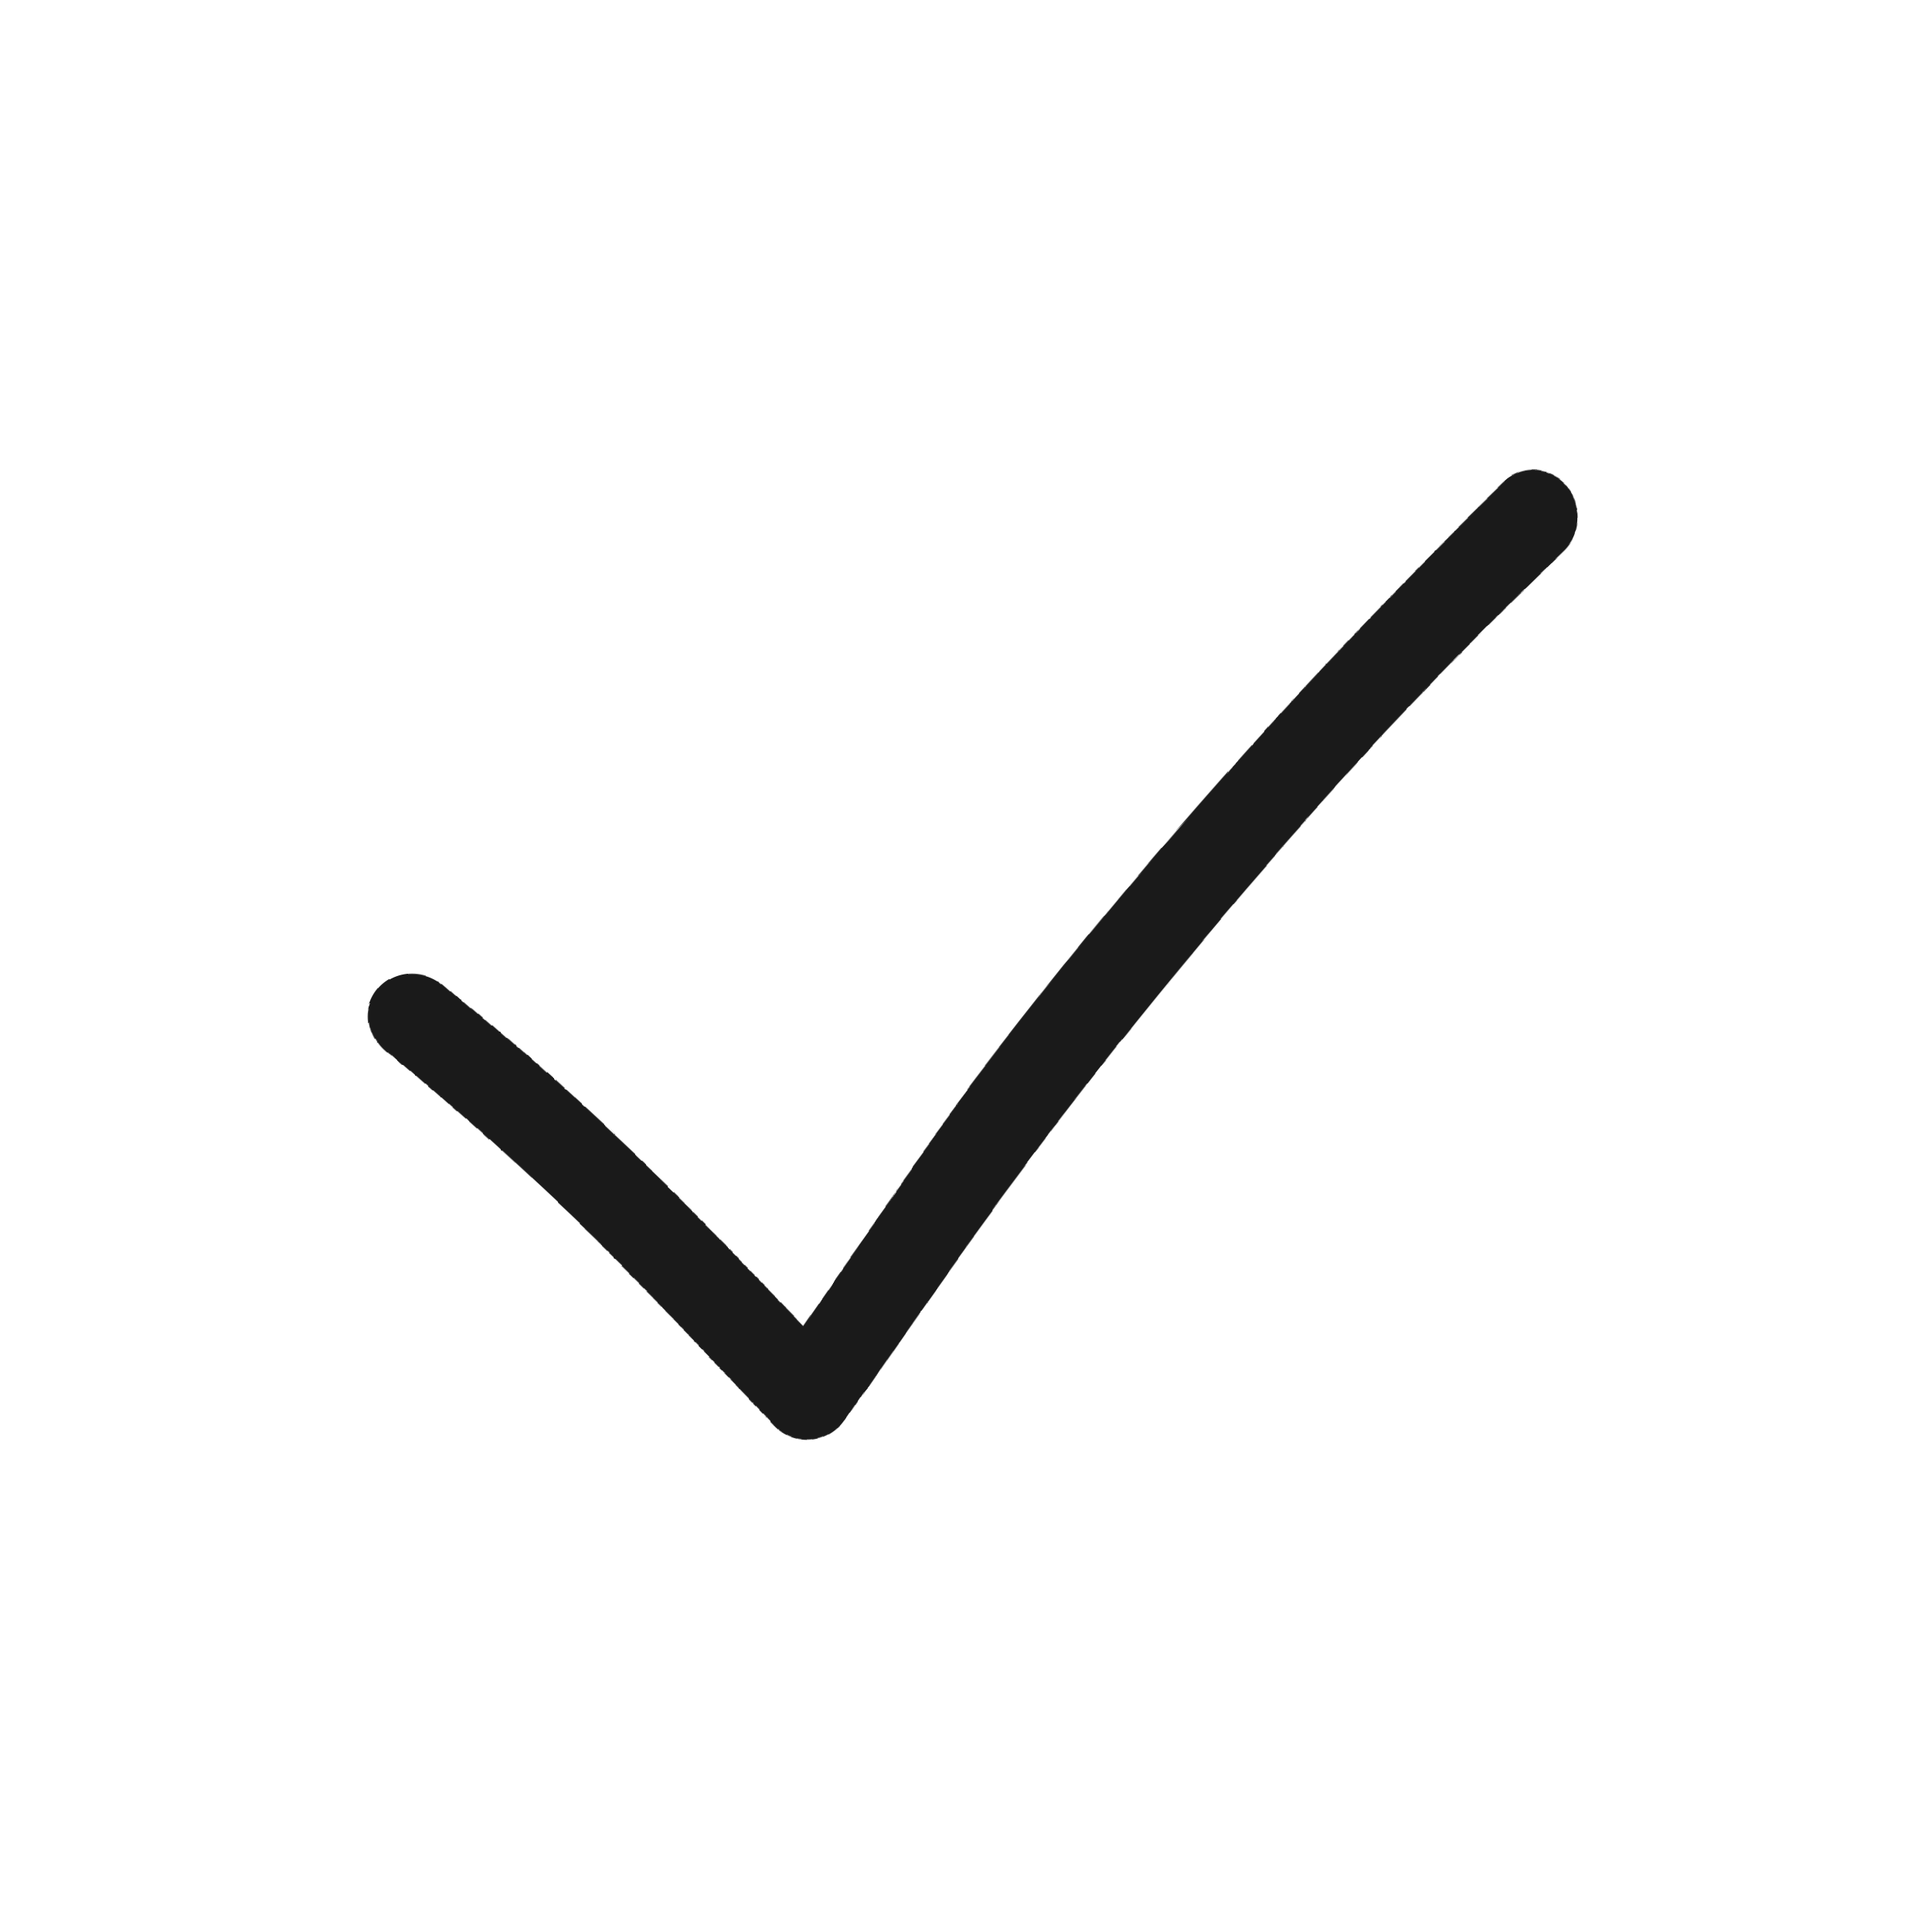
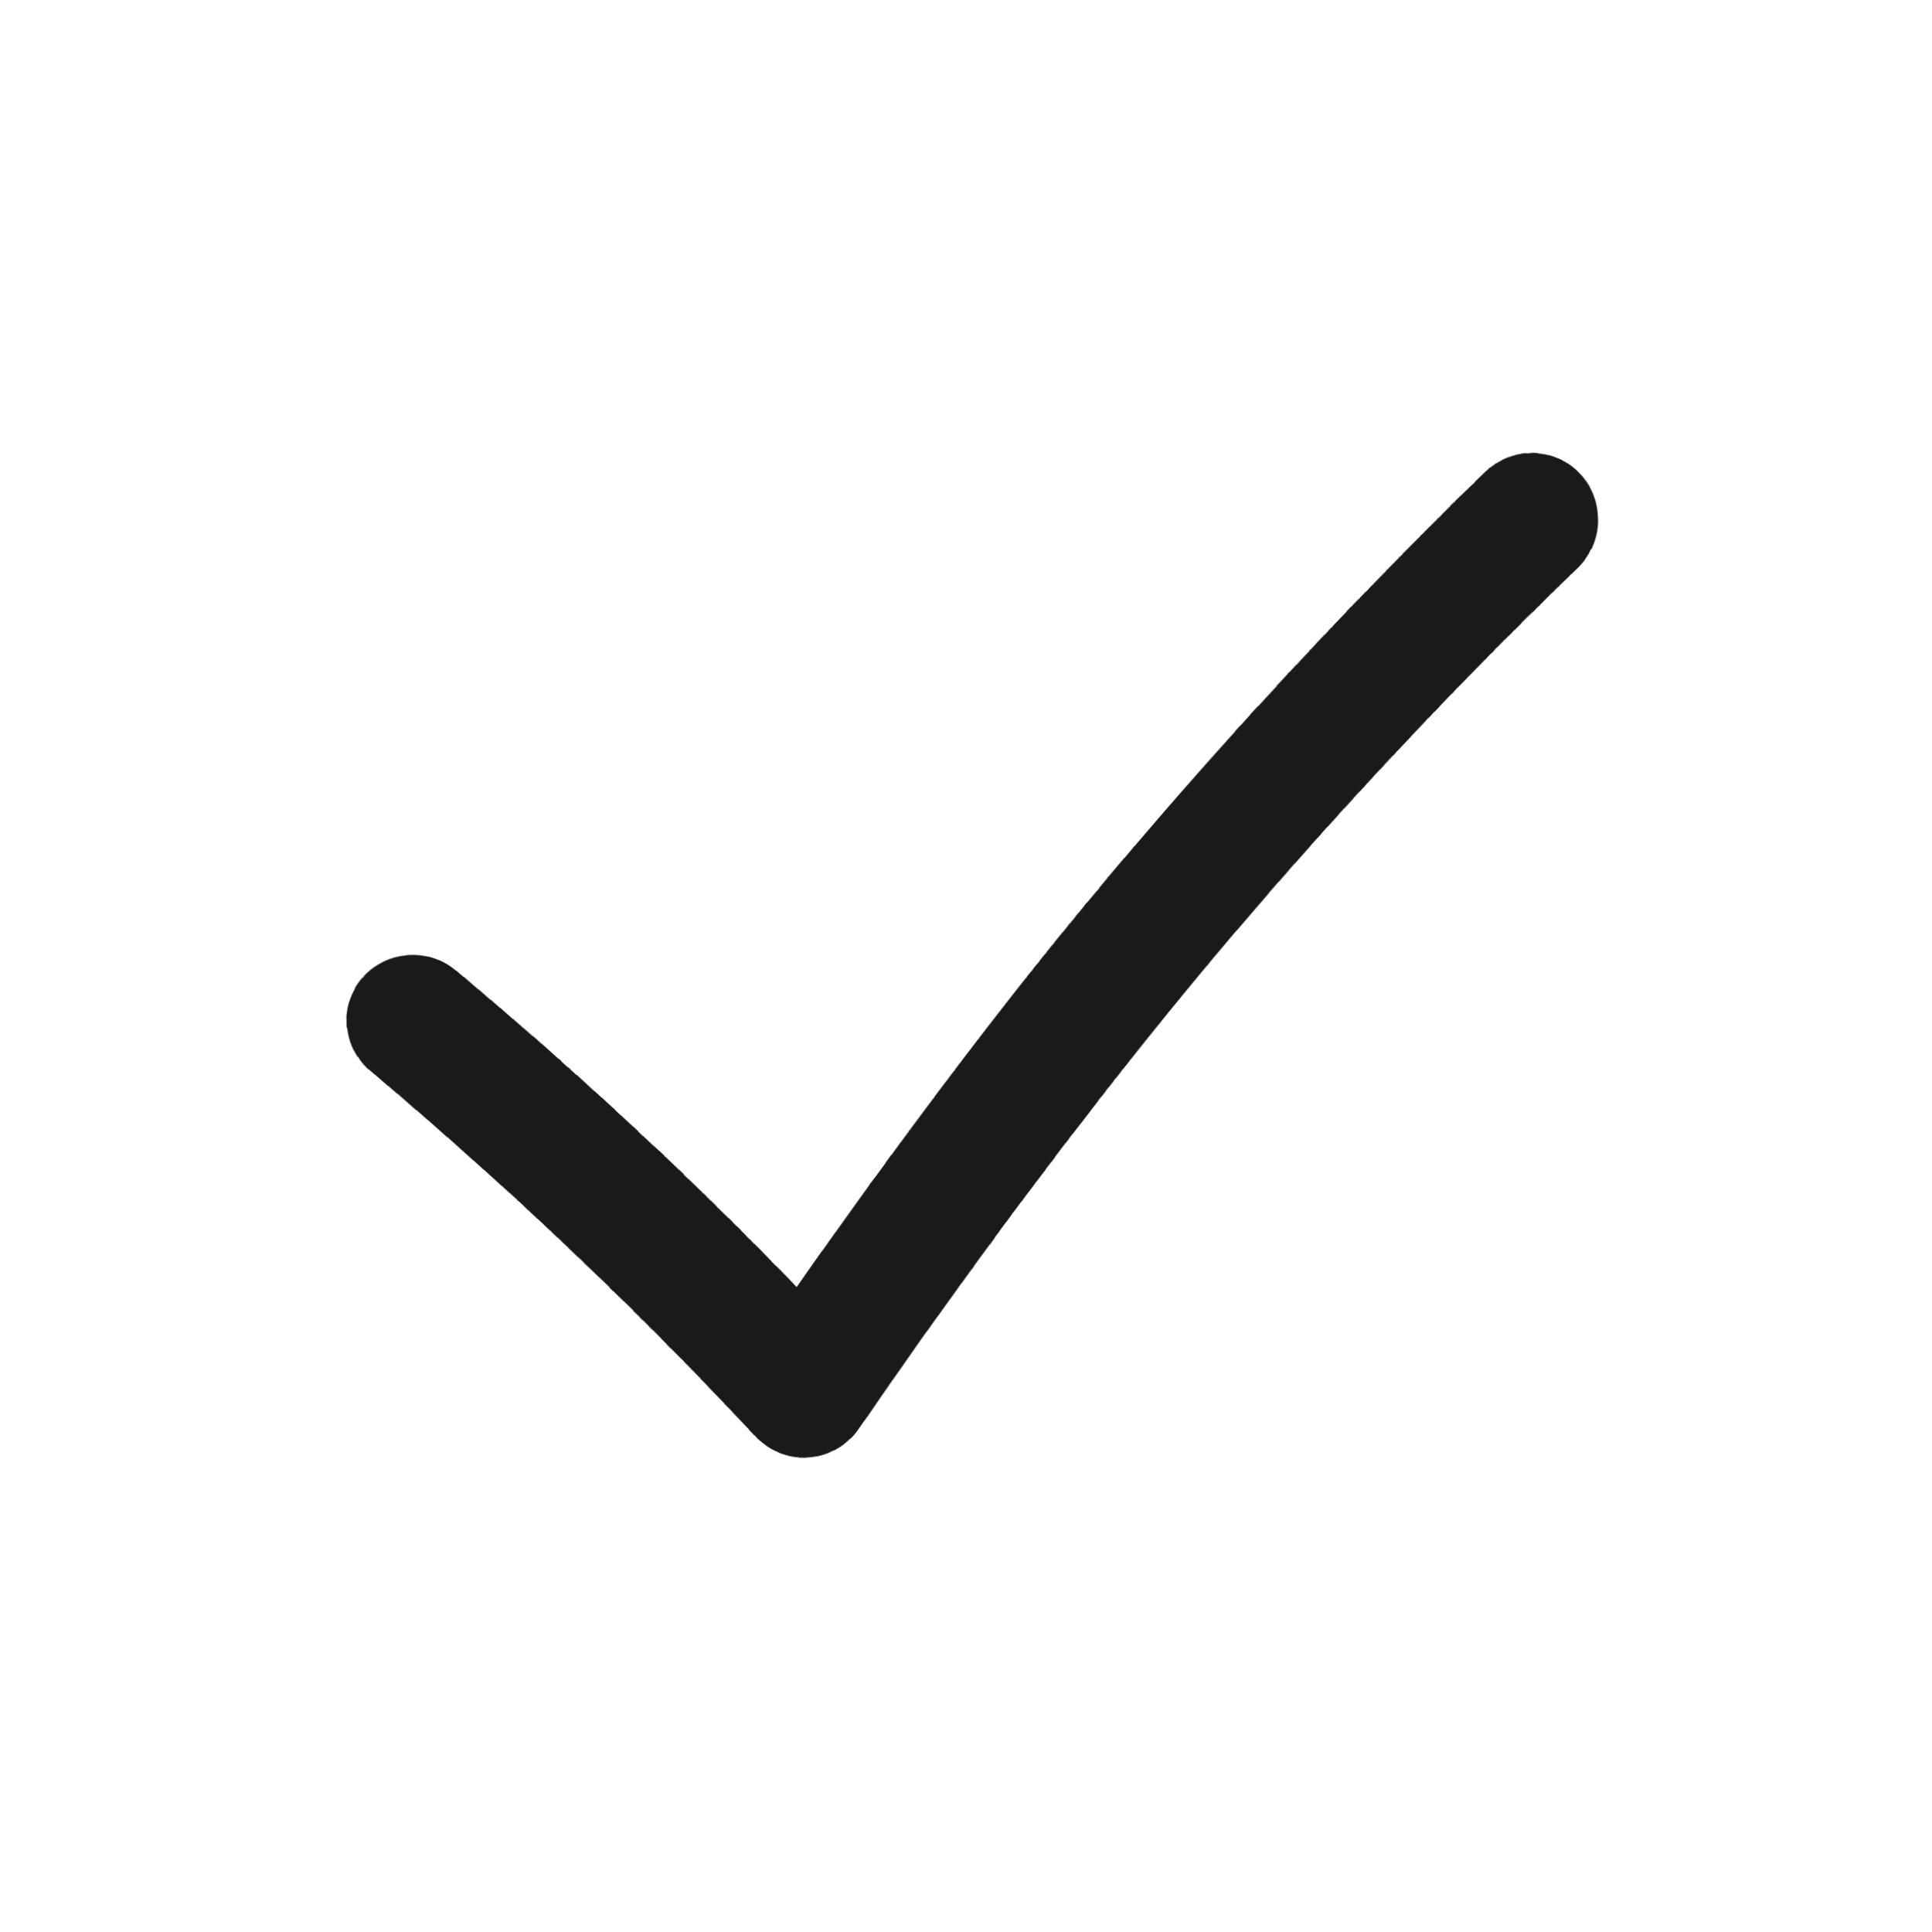
- <svg xmlns="http://www.w3.org/2000/svg" viewBox="0 0 64 64" fill="none" stroke="#1a1a1a" stroke-width="3" stroke-linecap="round" stroke-linejoin="round">
+ <svg xmlns="http://www.w3.org/2000/svg" viewBox="0 0 64 64" fill="none" stroke="#1a1a1a" stroke-width="4.4" stroke-linecap="round" stroke-linejoin="round">
  <defs>
    <filter id="marker" x="-10%" y="-10%" width="120%" height="120%">
-       <feTurbulence type="fractalNoise" baseFrequency="0.03" numOctaves="2" seed="4" />
-       <feDisplacementMap in="SourceGraphic" scale="2" xChannelSelector="R" yChannelSelector="G" />
+       <feTurbulence type="fractalNoise" baseFrequency="0.03" numOctaves="1" seed="4" />
+       <feDisplacementMap in="SourceGraphic" scale="1.1" xChannelSelector="R" yChannelSelector="G" />
    </filter>
  </defs>
  <g filter="url(#marker)">
    <path d="M13.6 33.8C18.2 37.8 22.4 41.8 26.6 46.2 33.8 35.6 41.4 26.2 50.6 17.4" />
  </g>
</svg>
